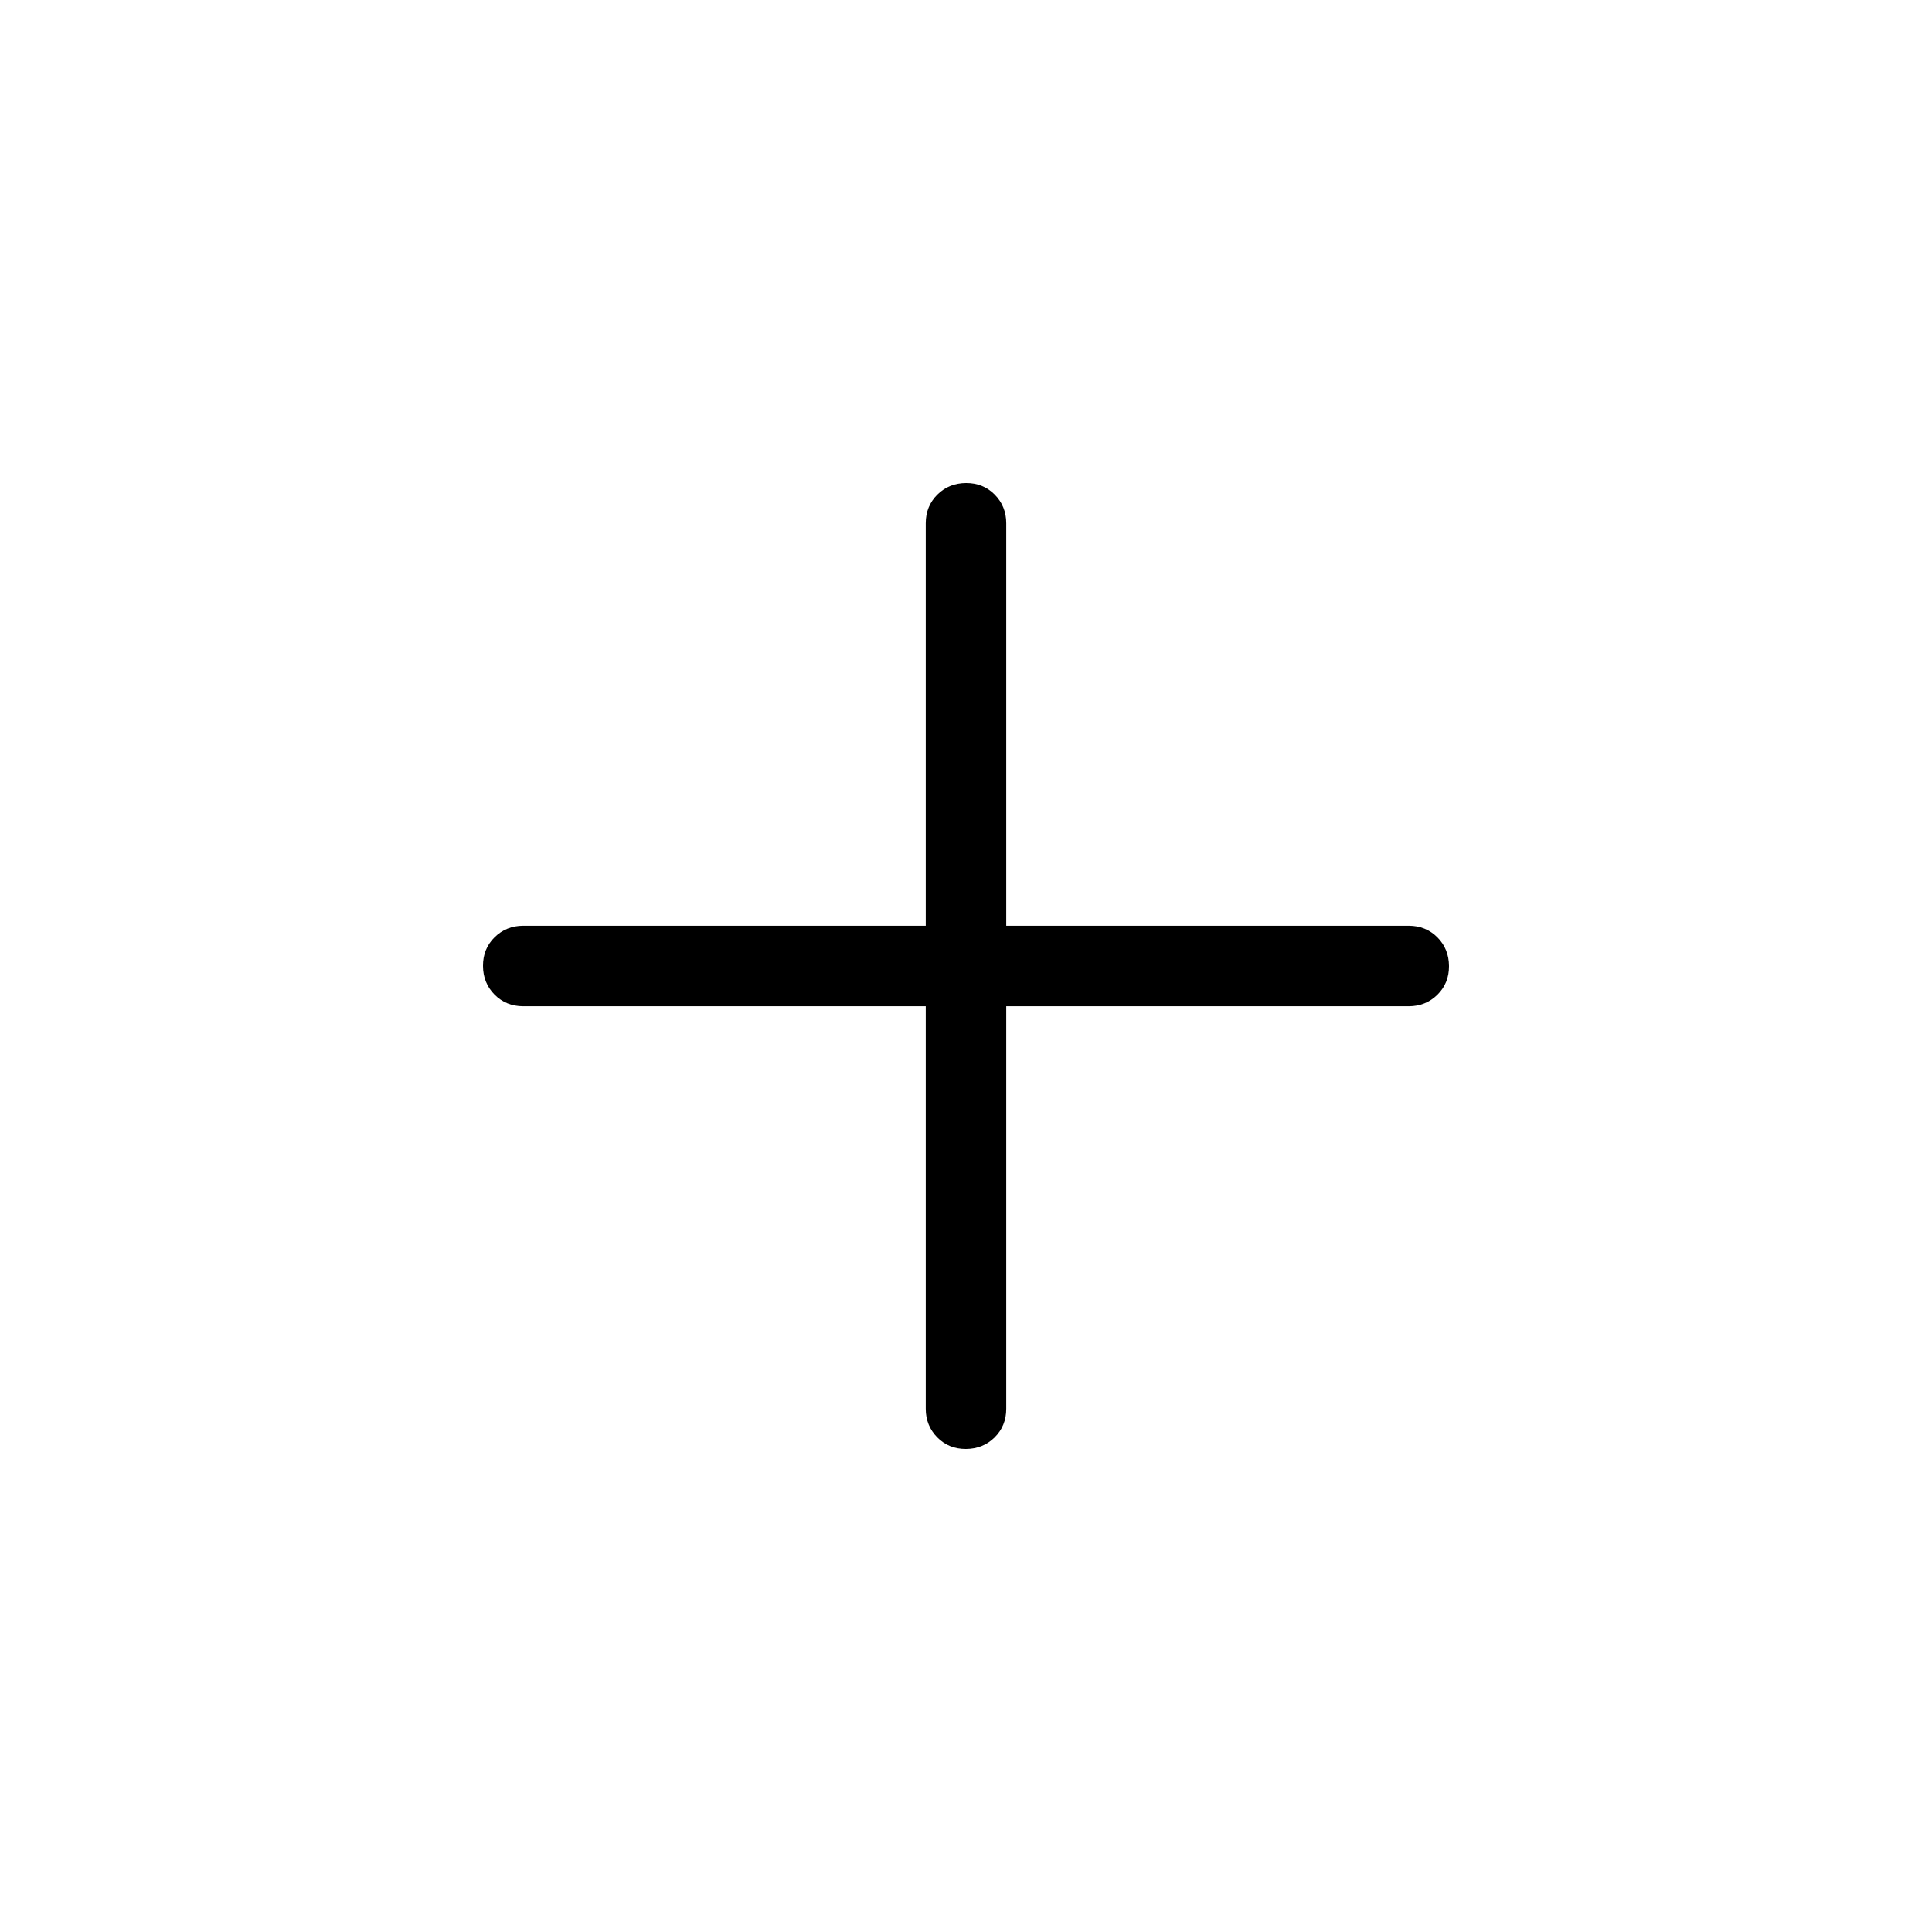
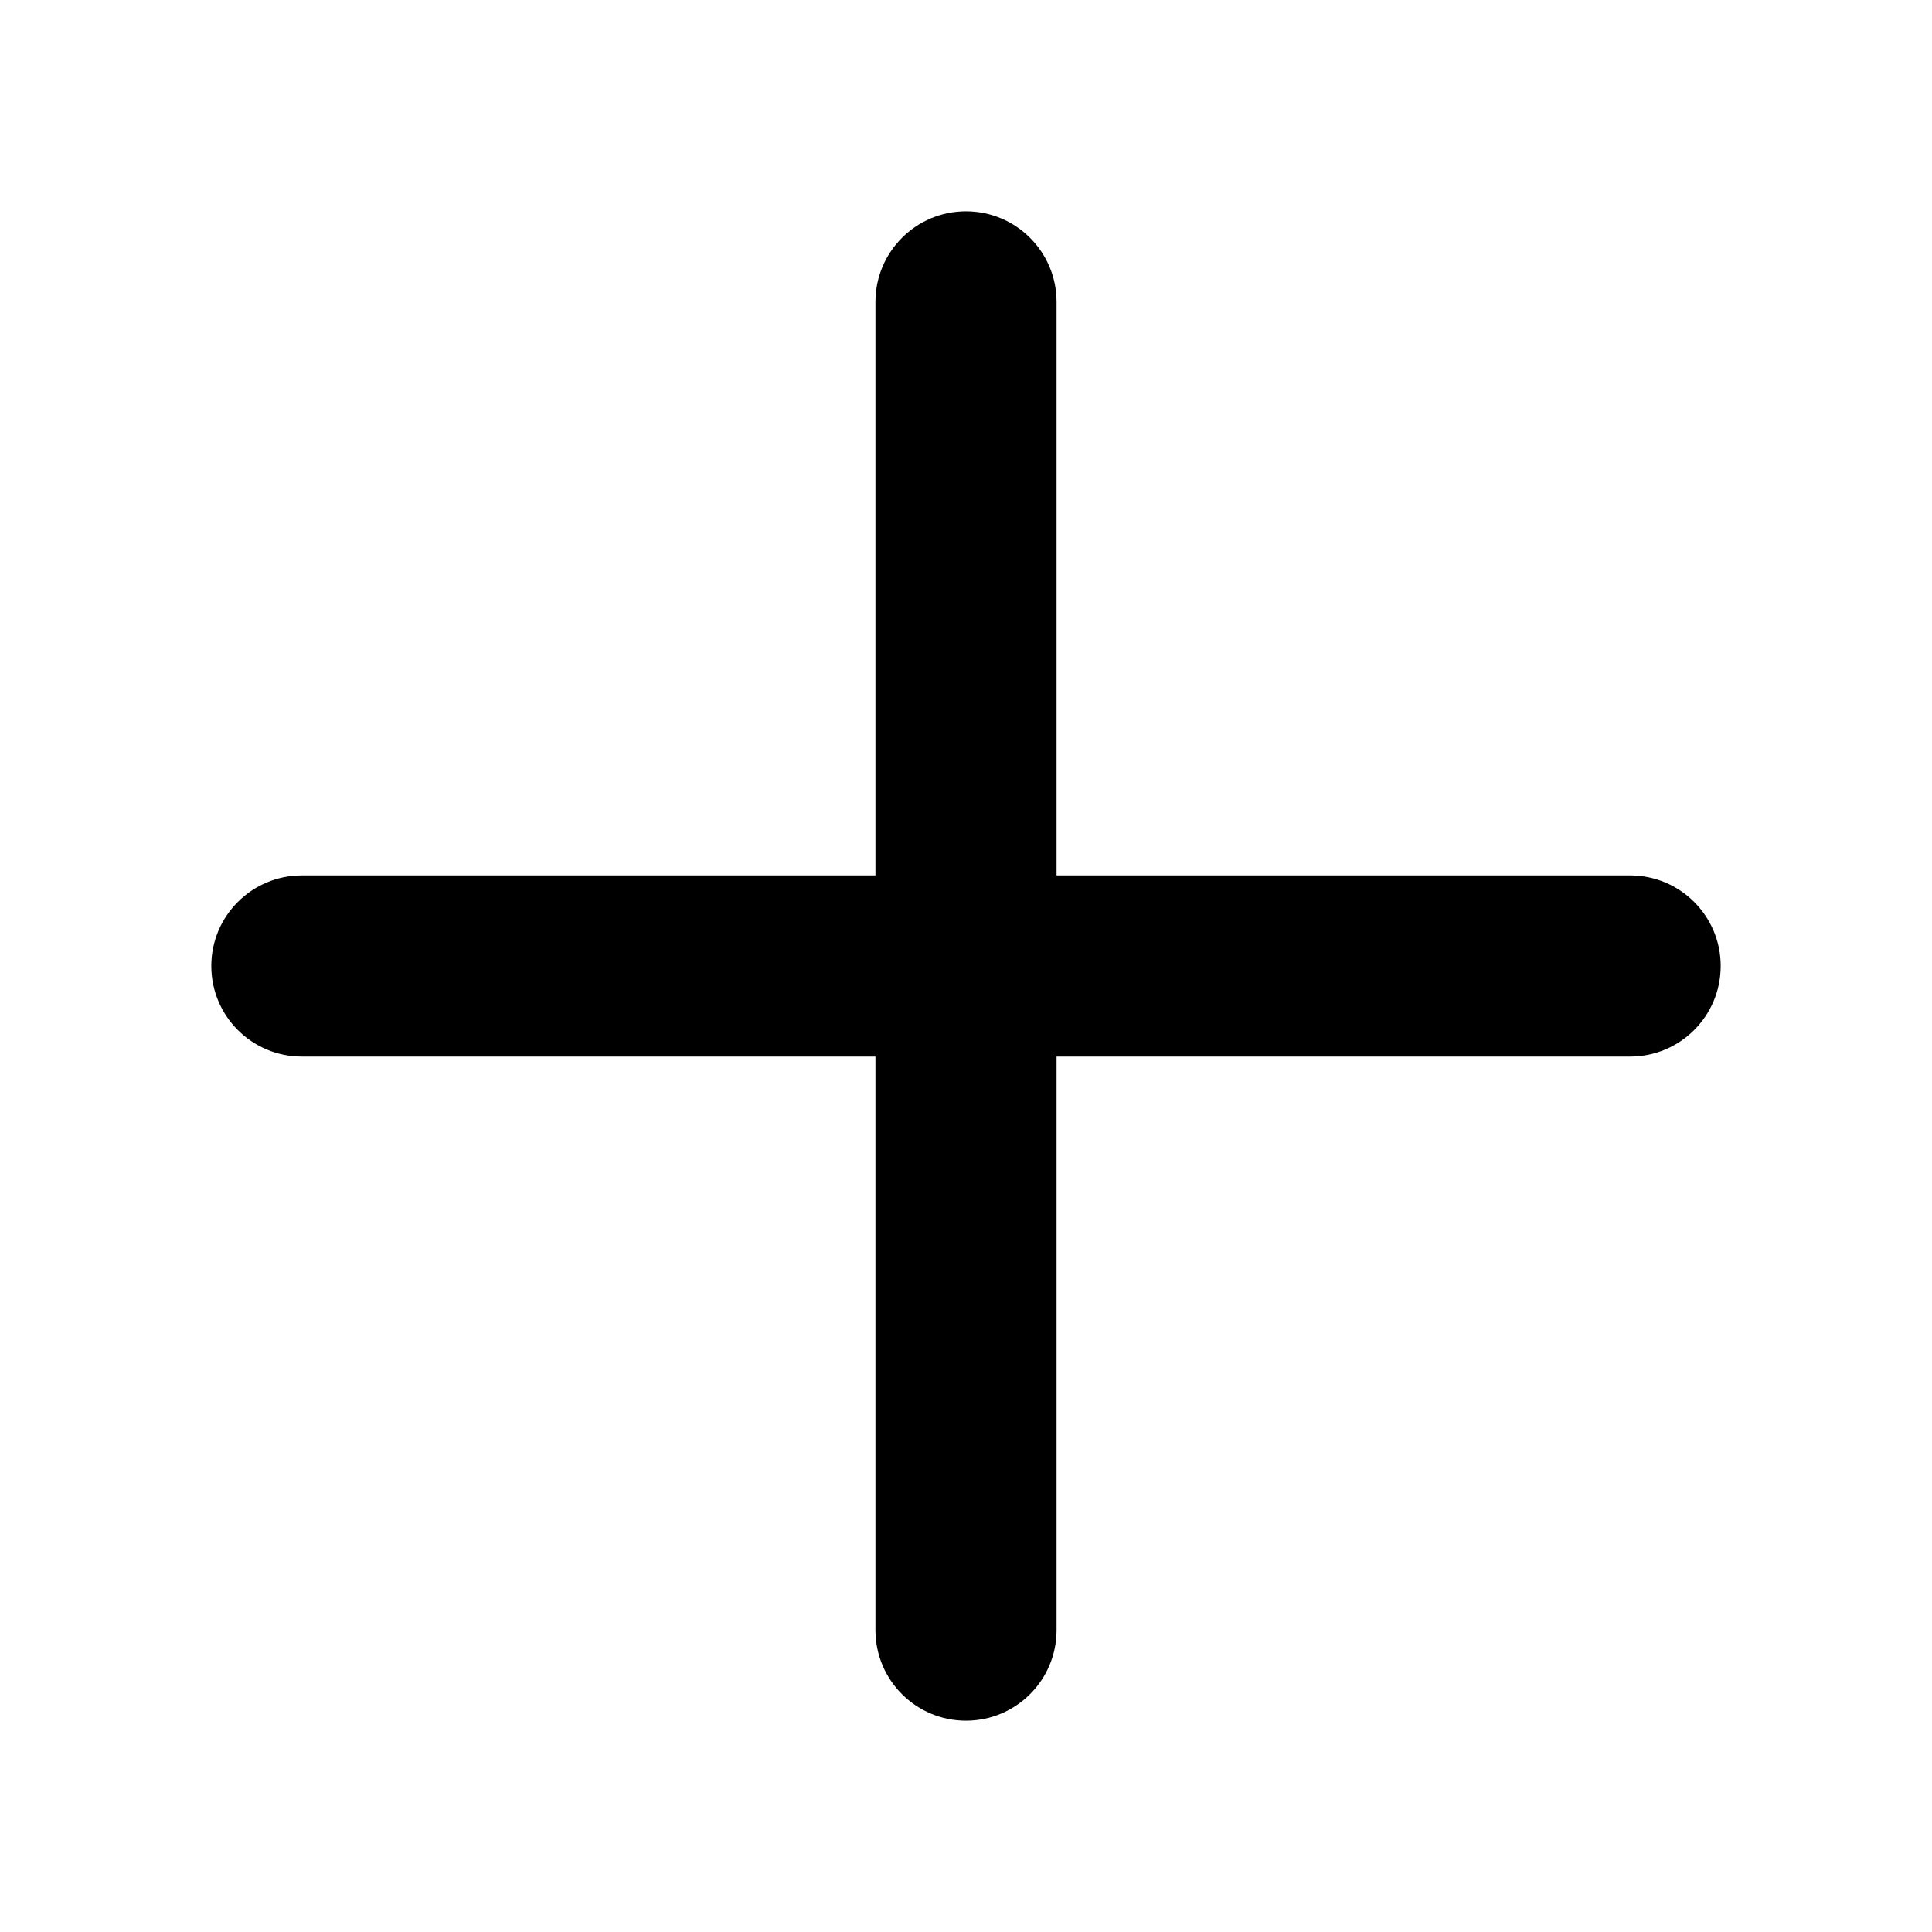
- <svg xmlns="http://www.w3.org/2000/svg" width="32" height="32" viewBox="0 0 24 24">
-   <path fill="currentColor" d="M11.5 12.5h-5q-.213 0-.356-.144T6 11.999t.144-.356t.356-.143h5v-5q0-.213.144-.356T12.001 6t.356.144t.143.356v5h5q.213 0 .356.144t.144.357t-.144.356t-.356.143h-5v5q0 .213-.144.356t-.357.144t-.356-.144t-.143-.356z" />
+ <svg xmlns="http://www.w3.org/2000/svg" width="32" height="32" viewBox="0 0 256 256">
+   <path fill="currentColor" d="M228 128a12 12 0 0 1-12 12h-76v76a12 12 0 0 1-24 0v-76H40a12 12 0 0 1 0-24h76V40a12 12 0 0 1 24 0v76h76a12 12 0 0 1 12 12" />
</svg>
